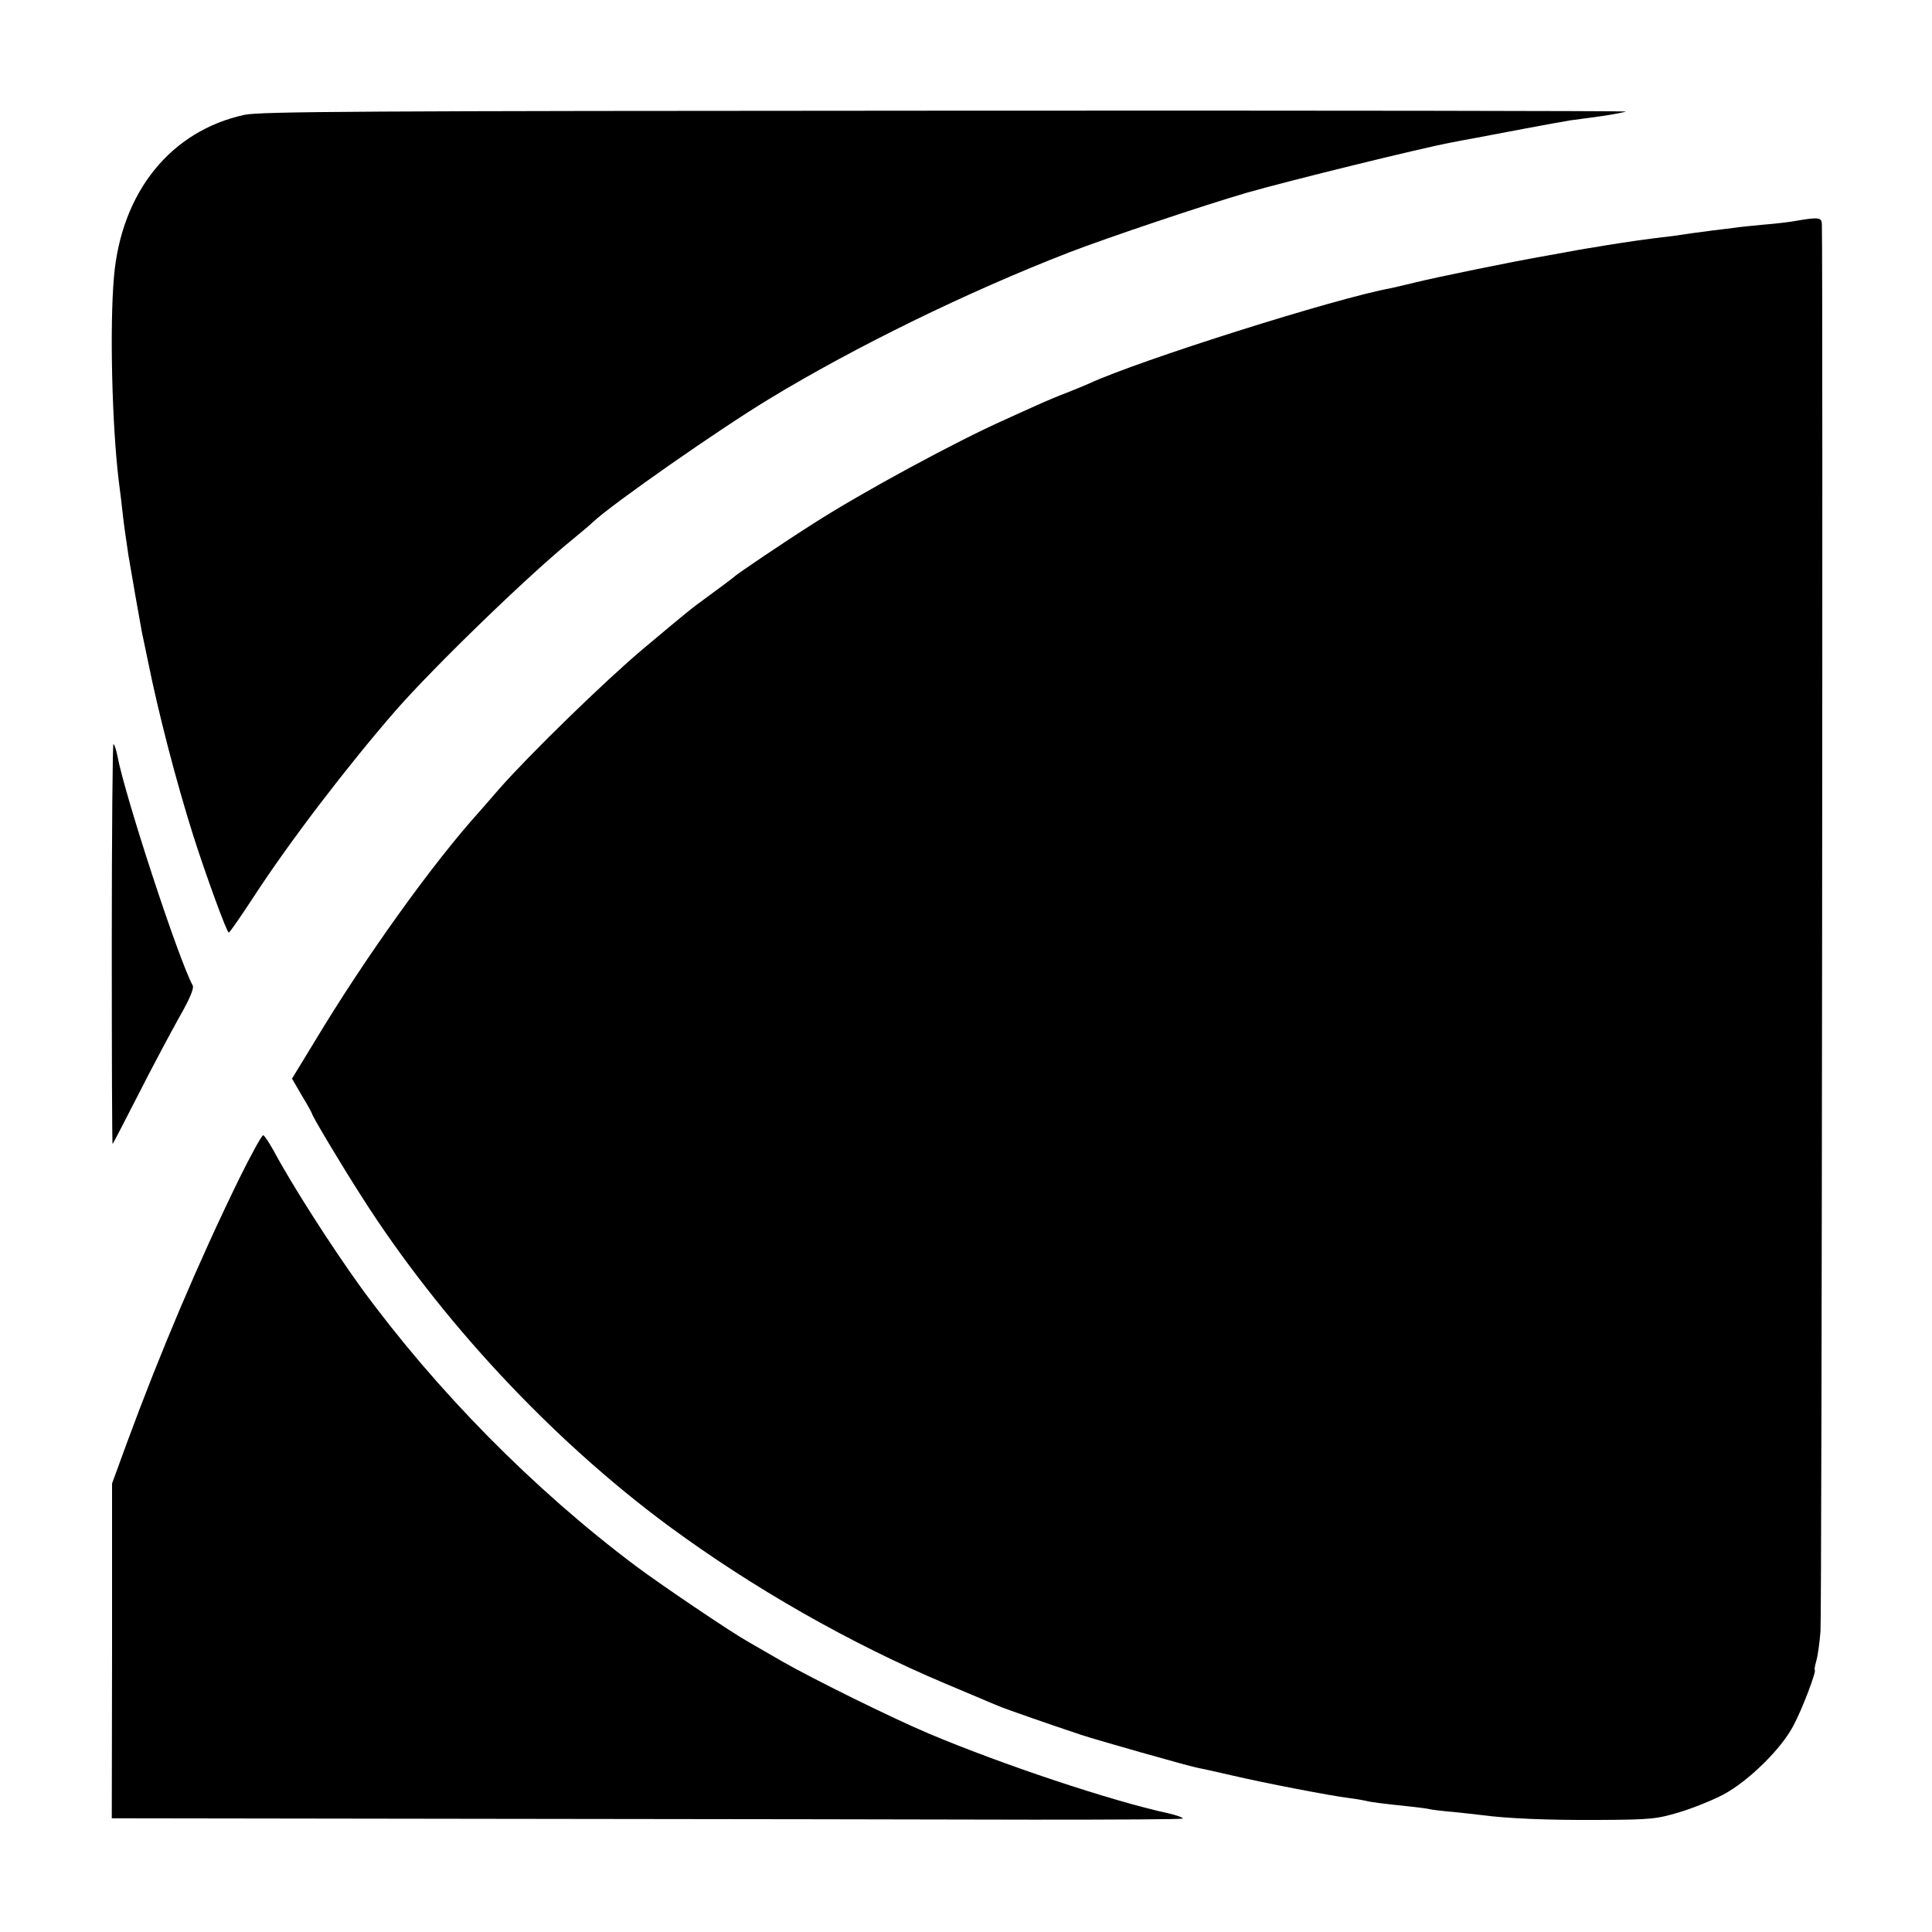
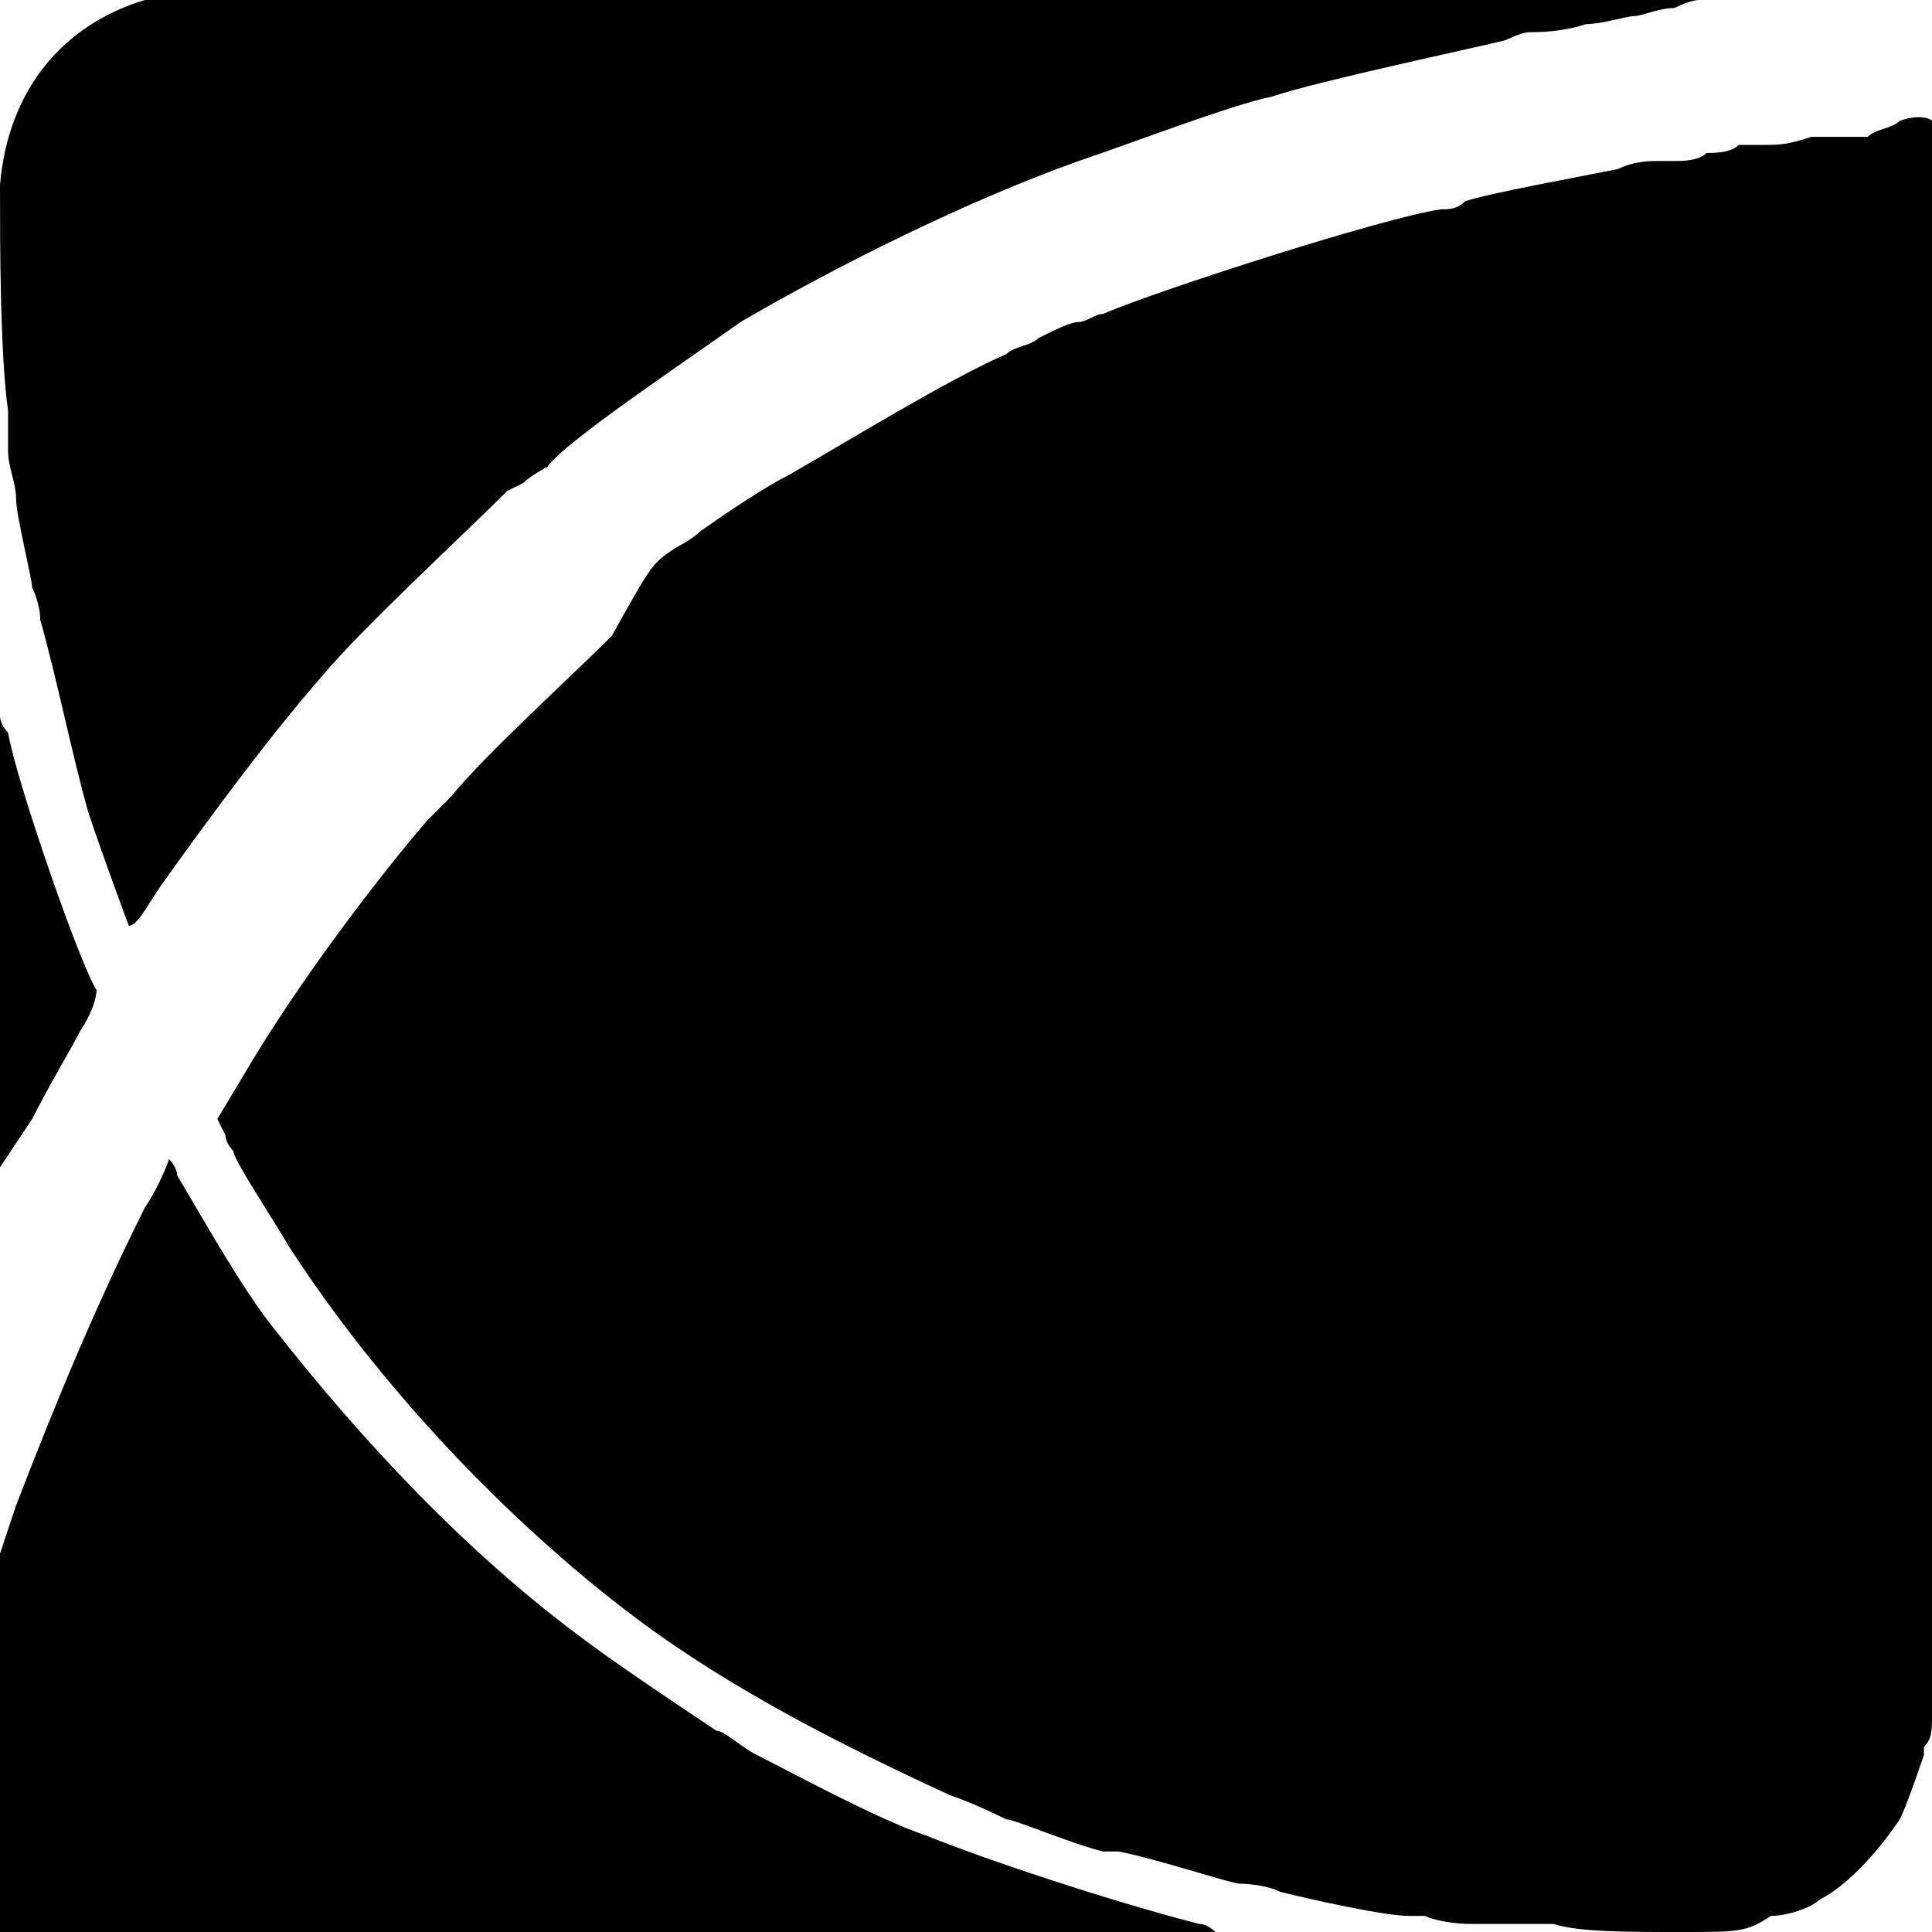
- <svg xmlns="http://www.w3.org/2000/svg" version="1" width="933.333" height="933.333" viewBox="0 0 700 700">
-   <path d="M88.6 41.6C61.9 47.4 44 69.5 41.3 100.2c-1.6 18.1-.7 53.9 1.7 73.8.6 4.7 1.3 10.3 1.5 12.5.4 3.7 1.1 8.3 2 14.5.8 4.9 4.4 25.5 4.9 28 .3 1.4 1.3 6.1 2.2 10.5 3.7 18.4 10.1 43.3 16.5 63.5 4.4 13.8 12.1 35 12.8 34.9.3 0 4.4-5.9 9.1-13.1 13.1-20.1 33.6-46.9 51.3-67.3 14.1-16.1 48.6-49.5 64.2-62.1 3.3-2.7 6.6-5.5 7.4-6.3 6.9-6.5 45.4-33.4 63.7-44.5 31.1-18.9 72.2-39 108.9-53.2 14.3-5.5 48.6-17 64-21.5 15.3-4.4 63.7-16.3 74.5-18.3 1.4-.3 5.2-1 8.5-1.6 3.3-.6 11.6-2.2 18.5-3.5 6.9-1.3 14.1-2.6 16-2.9 1.9-.2 7.2-1 11.8-1.6 4.5-.7 8.2-1.4 8.2-1.6 0-.2-111-.4-246.7-.3-213.6.1-247.7.3-253.7 1.5z" />
-   <path d="M650.8 80c-2.6.5-8 1.1-11.9 1.4-3.9.4-8.5.8-10.2 1.1-1.8.2-5.4.7-8.2 1-6.3.8-9.6 1.3-14.3 2-2 .2-5.7.7-8.2 1-2.5.3-7.2 1-10.5 1.5s-7.7 1.2-9.9 1.6c-2.1.3-4.8.8-6 1-1.1.2-6.1 1.1-11 2-11.7 2-40.5 7.9-48.1 9.8-3.3.8-7.1 1.7-8.5 2-19.9 3.6-91.4 26.2-109.5 34.6-1.1.5-4.5 1.9-7.5 3.1-3 1.1-8.2 3.3-11.5 4.8-3.3 1.5-8.5 3.8-11.5 5.2-17.3 7.7-51.4 26.1-69.3 37.6-9.8 6.2-28.1 18.5-28.7 19.3-.3.3-3.9 3-8 6-8.6 6.3-7.3 5.3-25 20.1-14 11.8-40.9 38-52.1 50.7-3.5 4.1-6.9 7.9-7.4 8.5-16.7 18.5-41.2 52.6-59.4 82.9l-8.3 13.6 3.6 6.2c2 3.3 3.6 6.2 3.6 6.4 0 .8 10.5 18.4 18 30.1 28.4 44.6 68.6 87.8 111 119.2 30.5 22.5 65.9 42.7 100.5 57.3 9.4 3.9 17.9 7.6 19 8 1.9.9 19.5 7 30 10.5 6 2 38.9 11.3 41.9 11.9 1.1.2 7.1 1.5 13.1 2.9 12 2.8 35.3 7.3 42.5 8.2 2.5.3 5.2.8 6 1 1.4.4 5.9 1 16.5 2.1 2.8.3 5.7.7 6.5.9.8.2 4.7.7 8.5 1 3.9.4 8.4.9 10 1.1 9.6 1.3 24.4 1.9 42.5 1.8 19.2-.1 21.1-.3 29.5-2.8 5-1.5 12.1-4.4 15.9-6.4 9-4.8 21-16.5 25.4-25 3.1-5.7 8.6-20.2 7.7-20.2-.2 0 .1-1.5.6-3.3.5-1.7 1.2-6.6 1.5-10.7.5-5.6.9-497.8.5-509.8-.1-2.4-1.1-2.6-9.3-1.2zM40.5 342c0 40.1.1 72.7.3 72.5.2-.2 4.3-8.1 9.2-17.7 4.8-9.5 11.5-22 14.7-27.8 4.1-7.1 5.7-11 5.1-12-5.2-9.6-24.6-68.8-27.3-83.3-.4-2-1-3.9-1.4-4.1-.3-.2-.6 32.4-.6 72.4z" />
-   <path d="M86.6 427.2C71.9 457.3 58 490.1 45.9 523l-5.3 14.5v60.7l-.1 60.6 140 .2c77 .1 164.2.2 193.7.3 29.6 0 54-.1 54.3-.4.3-.3-2.1-1.2-5.2-1.9-20.7-4.5-60-17.6-86.8-28.9-13.5-5.7-42.2-19.9-53.2-26.2-4.8-2.8-10.4-6-12.3-7.1-6.4-3.6-31.4-20.5-40.5-27.3-37.1-27.8-72.4-63.6-99.7-101-10.9-15.1-25.1-37.3-31.9-50-1.5-2.7-3.1-5-3.5-5.2-.5-.1-4.4 7-8.8 15.9z" />
+ <svg xmlns="http://www.w3.org/2000/svg" width="24px" height="24px" viewBox="0 0 24 24">
+   <path d="M23.6,1.5c0.3-0.1,0.4,0,0.4,0c0,0,0,0.2,0,0.5l0,0.3c0,0.1,0,0.1,0,0.2L24,3c0,0.1,0,0.1,0,0.2l0,1c0,0.1,0,0.2,0,0.3  l0,2.3c0,0.1,0,0.2,0,0.4l0,1.9c0,0.1,0,0.3,0,0.4l0,0.8c0,0.1,0,0.3,0,0.4l0,0.8c0,0.1,0,0.3,0,0.4l0,0.8c0,4.4,0,8.5,0,8.6  c0,0.2,0,0.3-0.1,0.4c0,0.1,0,0.1,0,0.1c0,0-0.2,0.6-0.3,0.8c-0.2,0.3-0.6,0.8-1,1c-0.1,0.1-0.4,0.2-0.6,0.2  C21.7,24,21.6,24,20.9,24c-0.7,0-1.3,0-1.6-0.1c-0.1,0-0.2,0-0.4,0c-0.1,0-0.3,0-0.3,0c0,0-0.1,0-0.3,0c-0.4,0-0.6-0.1-0.6-0.1  c0,0-0.1,0-0.2,0c-0.3,0-1.2-0.2-1.6-0.3c-0.2-0.1-0.5-0.1-0.5-0.1c-0.1,0-1-0.3-1.5-0.4l-0.2,0c-0.4-0.1-1.1-0.4-1.2-0.4  c0,0-0.4-0.2-0.7-0.3c-1.3-0.6-2.7-1.3-3.9-2.2c-1.6-1.2-3.2-2.9-4.3-4.6c-0.3-0.5-0.7-1.1-0.7-1.2c0,0-0.1-0.1-0.1-0.2l0,0  l-0.1-0.2l0.3-0.5c0.7-1.2,1.7-2.5,2.3-3.2c0,0,0.2-0.2,0.3-0.3c0.4-0.5,1.5-1.5,2-2C8.1,7,8.1,7,8.4,6.8c0.2-0.1,0.3-0.2,0.3-0.2  c0,0,0.7-0.5,1.1-0.7c0.7-0.4,2-1.2,2.7-1.5c0.1-0.1,0.3-0.1,0.4-0.2C13.1,4.1,13.3,4,13.4,4c0.1,0,0.2-0.1,0.3-0.1  c0.7-0.3,3.5-1.2,4.2-1.3c0.1,0,0.2,0,0.3-0.1c0.3-0.1,1.4-0.3,1.9-0.4C20.3,2,20.5,2,20.6,2l0,0c0.1,0,0.1,0,0.2,0  c0.1,0,0.3,0,0.4-0.1c0.1,0,0.3,0,0.4-0.1c0.1,0,0.2,0,0.3,0c0.2,0,0.3,0,0.6-0.1c0,0,0.1,0,0.1,0l0.2,0c0.1,0,0.2,0,0.4,0  C23.3,1.6,23.5,1.6,23.6,1.5z M2.1,14.4c0,0,0.1,0.1,0.1,0.2c0.3,0.5,0.8,1.4,1.2,1.9c1.1,1.4,2.4,2.8,3.9,3.9  c0.4,0.3,1.3,0.9,1.6,1.1c0.1,0,0.3,0.2,0.5,0.3c0.4,0.2,1.5,0.8,2.1,1c1,0.4,2.6,0.9,3.4,1.1c0.1,0,0.2,0.1,0.2,0.1  c0,0-0.5,0-1.2,0l-0.4,0c-0.1,0-0.1,0-0.2,0l-0.4,0c0,0-0.1,0-0.1,0l-0.3,0c-0.2,0-0.4,0-0.6,0l-0.4,0c-0.4,0-0.8,0-1.3,0l-0.6,0  c-0.3,0-0.6,0-0.9,0L8,24c-0.5,0-1.1,0-1.6,0l-0.6,0l0,0l-0.3,0L0,24l0-2.3v-2.4l0.2-0.6c0.5-1.3,1-2.5,1.6-3.7  C2,14.7,2.1,14.4,2.1,14.4z M0,8.9c0,0,0,0.1,0.1,0.2c0.1,0.6,0.9,2.9,1.1,3.2c0,0,0,0.2-0.2,0.5c-0.1,0.2-0.4,0.7-0.6,1.1  C0.2,14.2,0,14.5,0,14.5c0,0,0-0.5,0-1.3l0-0.3c0-0.1,0-0.1,0-0.2l0-1.6C0,9.8,0,8.9,0,8.9z M17.1,0c0.1,0,0.2,0,0.3,0l0.7,0  c0.1,0,0.2,0,0.2,0l0.4,0c0.1,0,0.1,0,0.2,0l0.4,0c0.1,0,0.1,0,0.2,0l0.3,0c0.5,0,0.9,0,1.1,0l0.1,0c0.1,0,0.1,0,0.1,0  c0,0-0.1,0-0.3,0.1c-0.2,0-0.4,0.1-0.5,0.1c-0.1,0-0.4,0.1-0.6,0.1c-0.3,0.1-0.6,0.1-0.7,0.1s-0.3,0.1-0.3,0.1  c-0.4,0.1-2.3,0.5-2.9,0.7C15.3,1.3,14,1.8,13.4,2C12,2.5,10.4,3.3,9.2,4C8.5,4.5,7,5.5,6.8,5.8c0,0-0.2,0.1-0.3,0.2L6.3,6.1  C5.7,6.7,4.5,7.8,4,8.4C3.3,9.2,2.5,10.3,2,11c-0.2,0.3-0.3,0.5-0.4,0.5c0,0-0.3-0.8-0.5-1.4C0.9,9.4,0.7,8.4,0.5,7.7  c0-0.2-0.1-0.4-0.1-0.4c0-0.1-0.2-0.9-0.2-1.1c0-0.2-0.1-0.4-0.1-0.6c0-0.1,0-0.1,0-0.3l0-0.2C0,4.4,0,3,0,2.3  c0.1-1.2,0.8-2,1.8-2.3C2,0,2.8,0,6.8,0l0.5,0c0.1,0,0.2,0,0.3,0l0.6,0c0.1,0,0.2,0,0.3,0l1,0c0.1,0,0.2,0,0.3,0l1.5,0l0,0l0.4,0  l0,0L17.1,0z" />
</svg>
